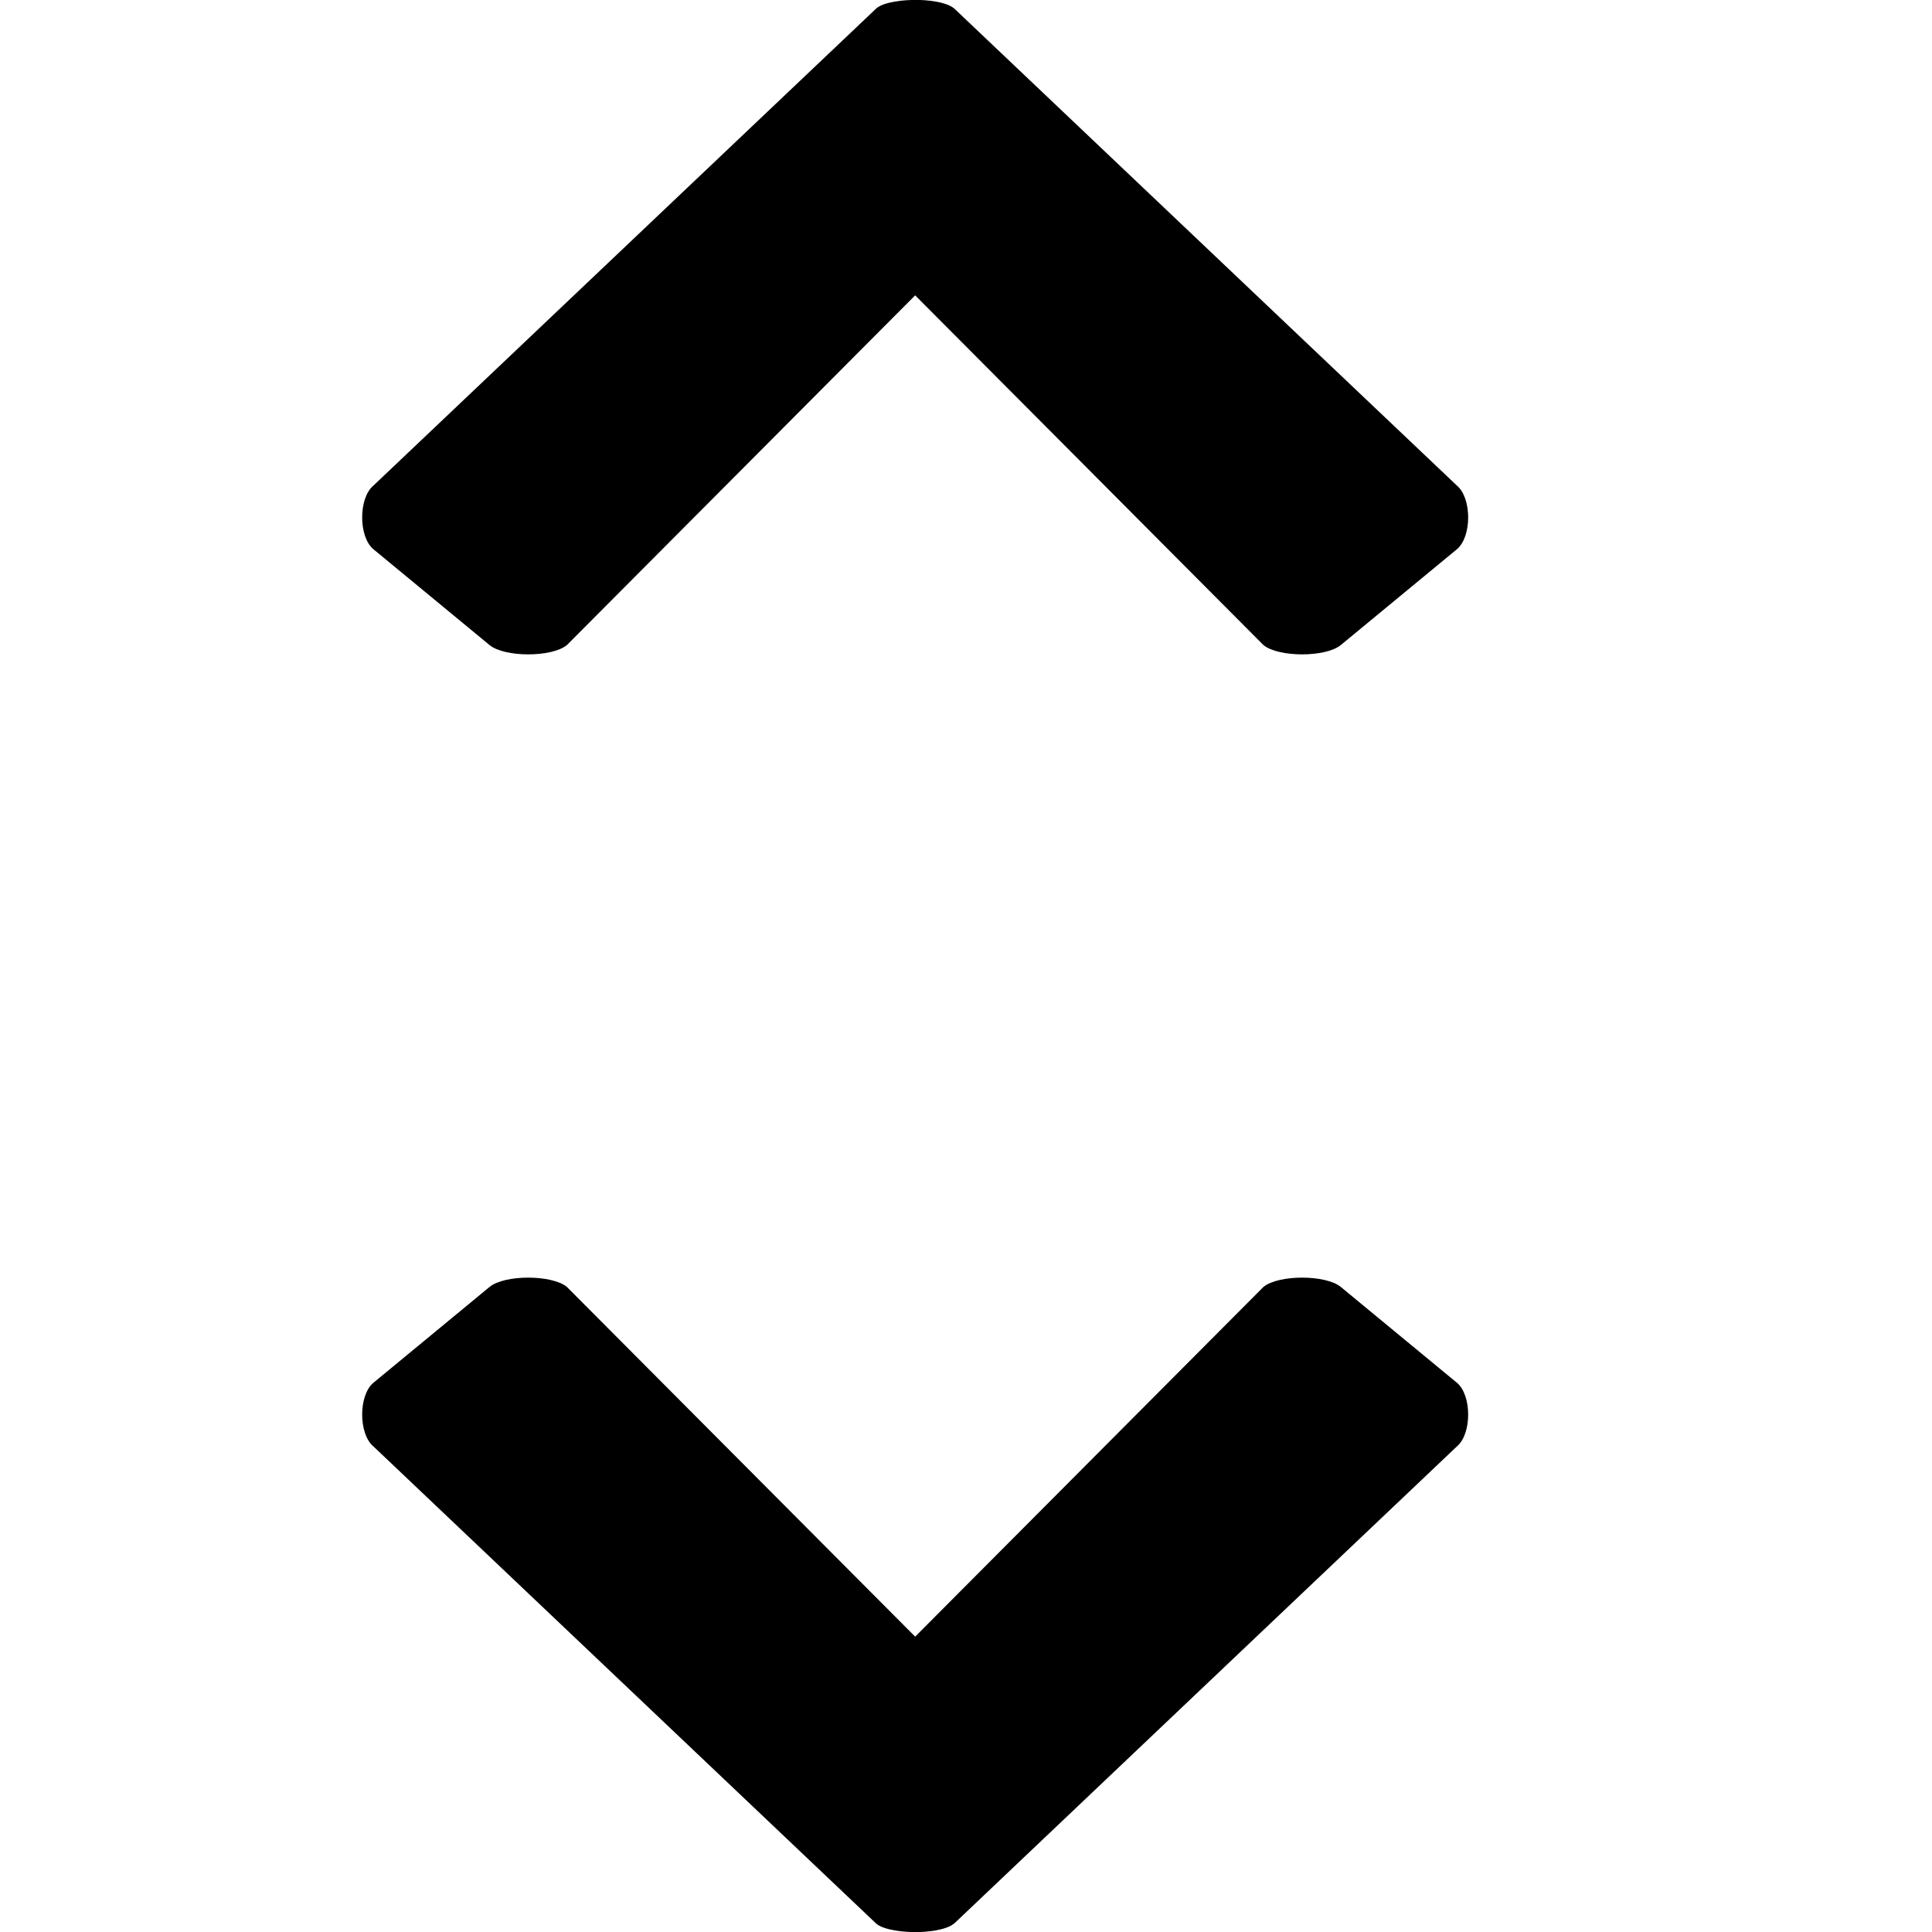
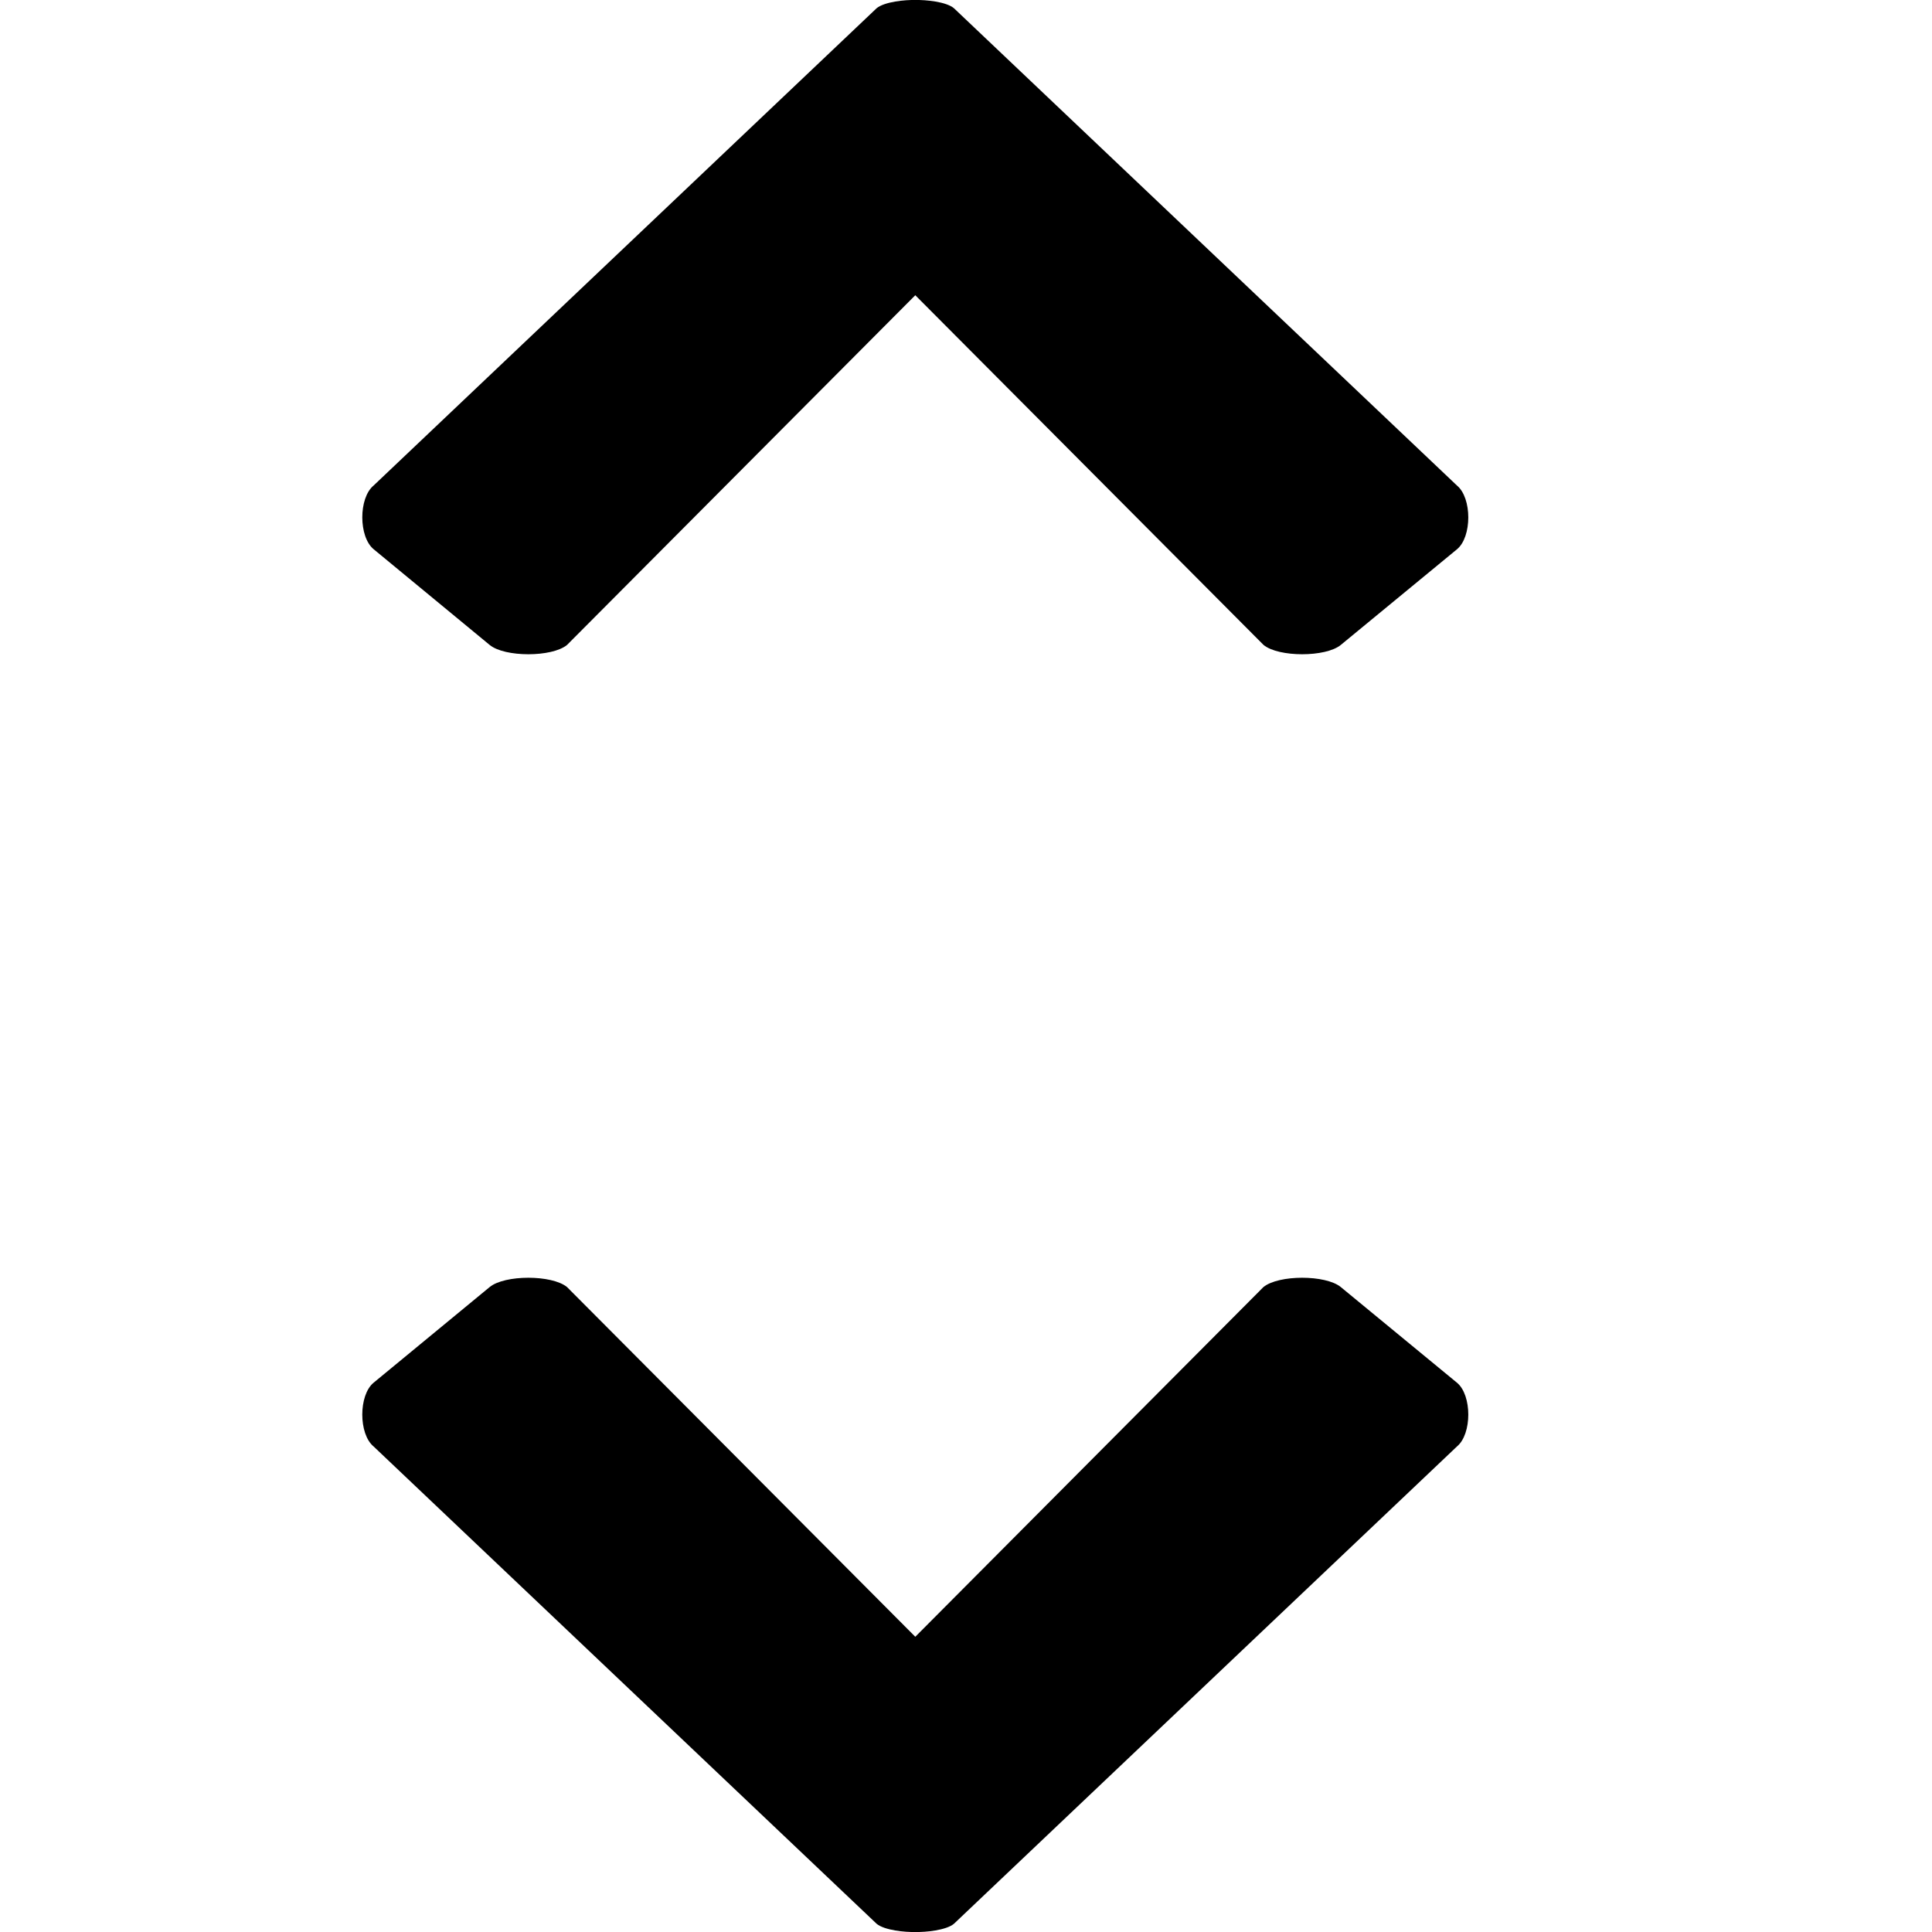
<svg xmlns="http://www.w3.org/2000/svg" id="icon-arrow-vertical" viewBox="0 0 16 16">
-   <path d="M7.9.068l4.165 3.953c.125.103.125.425 0 .528l-.961.793c-.125.103-.516.103-.641 0l-2.884-2.896-2.884 2.896c-.125.103-.516.103-.641 0l-.961-.793c-.125-.103-.125-.425 0-.528L7.259.068c.065-.054.235-.07.32-.068.086-.003.255.014.32.068zm0 15.864l4.165-3.953c.125-.103.125-.425 0-.528l-.961-.793c-.125-.103-.516-.103-.641 0l-2.884 2.896-2.884-2.896c-.125-.103-.516-.103-.641 0l-.961.793c-.125.103-.125.425 0 .528l4.165 3.953c.065.054.235.07.32.068.086.003.255-.014.32-.068z" fill-rule="evenodd" />
+   <path d="m7.9.068 4.166 3.953c.125.103.125.425 0 .528l-.962.792c-.125.103-.515.103-.64 0L7.58 2.445 4.696 5.341c-.125.103-.516.103-.641 0l-.96-.792c-.126-.103-.126-.425-.001-.528L7.26.068c.066-.054.235-.07.32-.068.086-.002.256.014.32.068H7.9Zm0 15.864c-.065.054-.235.07-.32.068-.086.002-.255-.014-.32-.068l-4.166-3.953c-.125-.103-.125-.425 0-.528l.961-.792c.125-.103.516-.103.641 0l2.884 2.896 2.883-2.896c.126-.103.516-.103.641 0l.962.792c.125.103.125.425 0 .528L7.9 15.932Z" fill-rule="nonzero" />
</svg>
